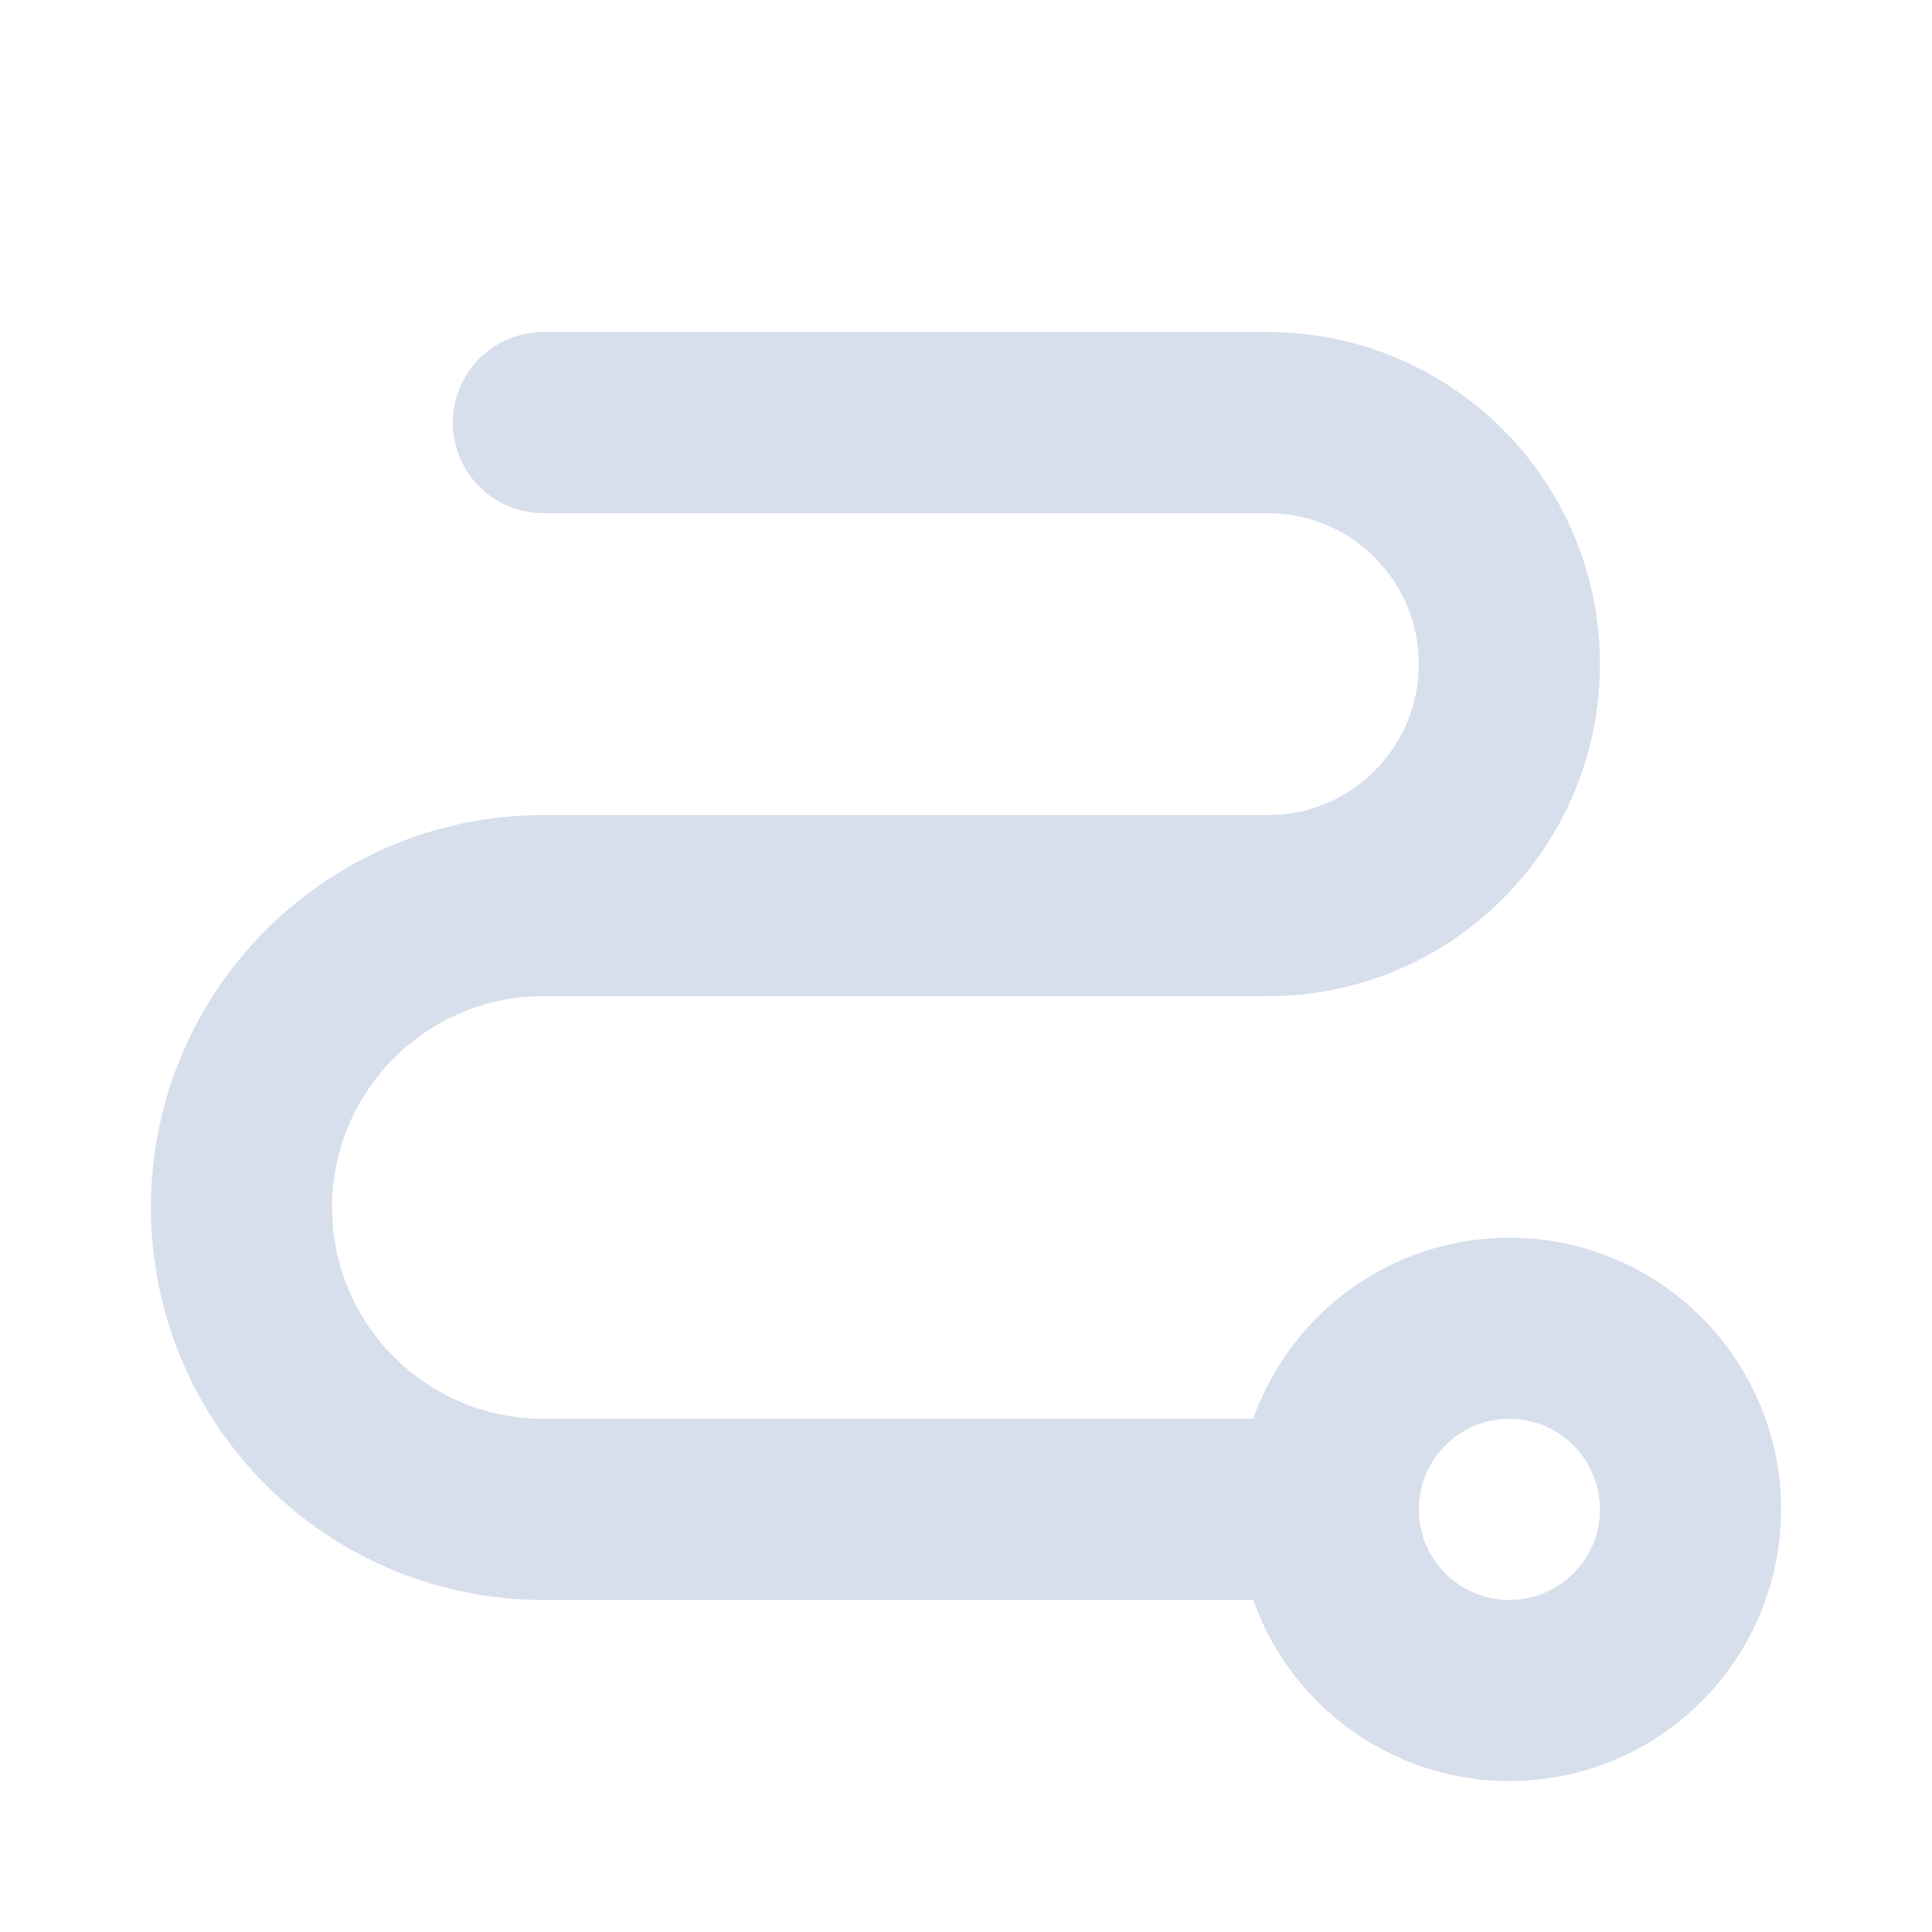
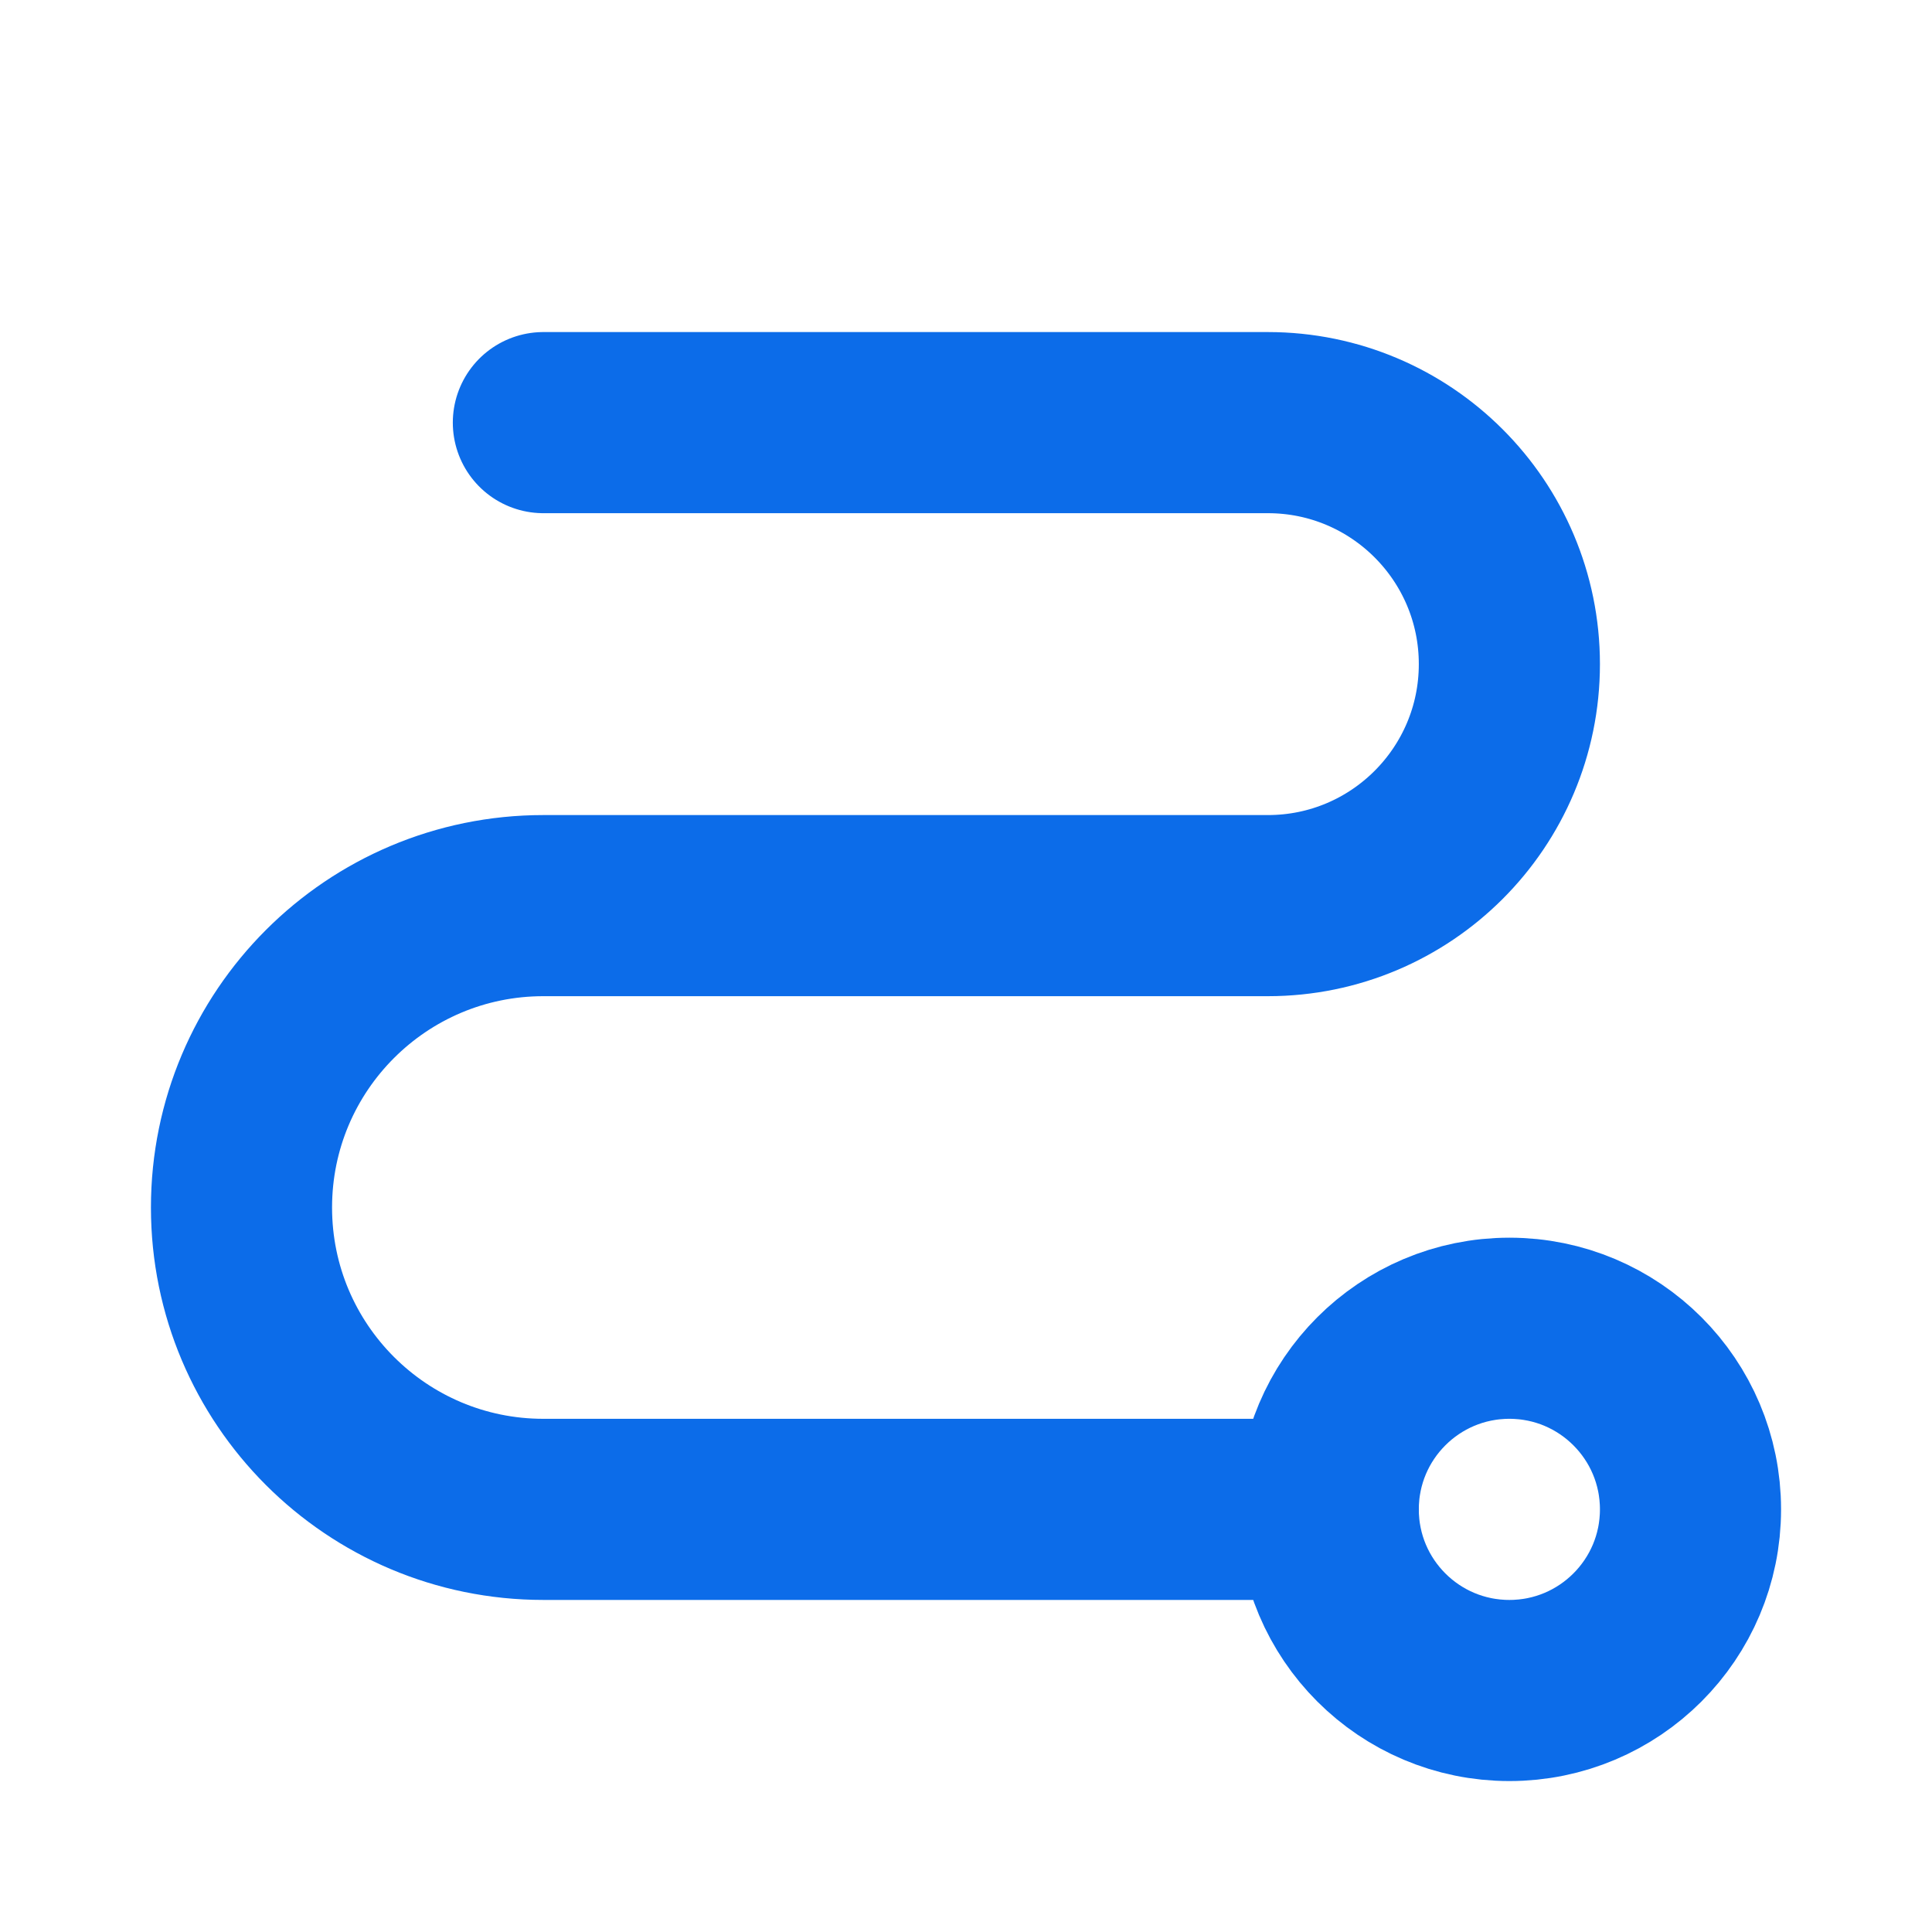
<svg xmlns="http://www.w3.org/2000/svg" viewBox="0 0 256 256" id="path">
  <rect width="256" height="256" fill="none" />
-   <circle cx="200" cy="200" r="24" fill="none" stroke="#d7deec" stroke-linecap="round" stroke-linejoin="round" stroke-width="24" />
-   <path fill="none" stroke="#d7deec" stroke-linecap="round" stroke-linejoin="round" stroke-width="24" d="M72,56h96a32,32,0,0,1,0,64H72a40,40,0,0,0,0,80H176" />
+   <circle cx="200" cy="200" r="24" fill="none" stroke="hsl(214, 90%, 48%)" stroke-linecap="round" stroke-linejoin="round" stroke-width="24" />
+   <path fill="none" stroke="hsl(214, 90%, 48%)" stroke-linecap="round" stroke-linejoin="round" stroke-width="24" d="M72,56h96a32,32,0,0,1,0,64H72a40,40,0,0,0,0,80H176" />
</svg>
